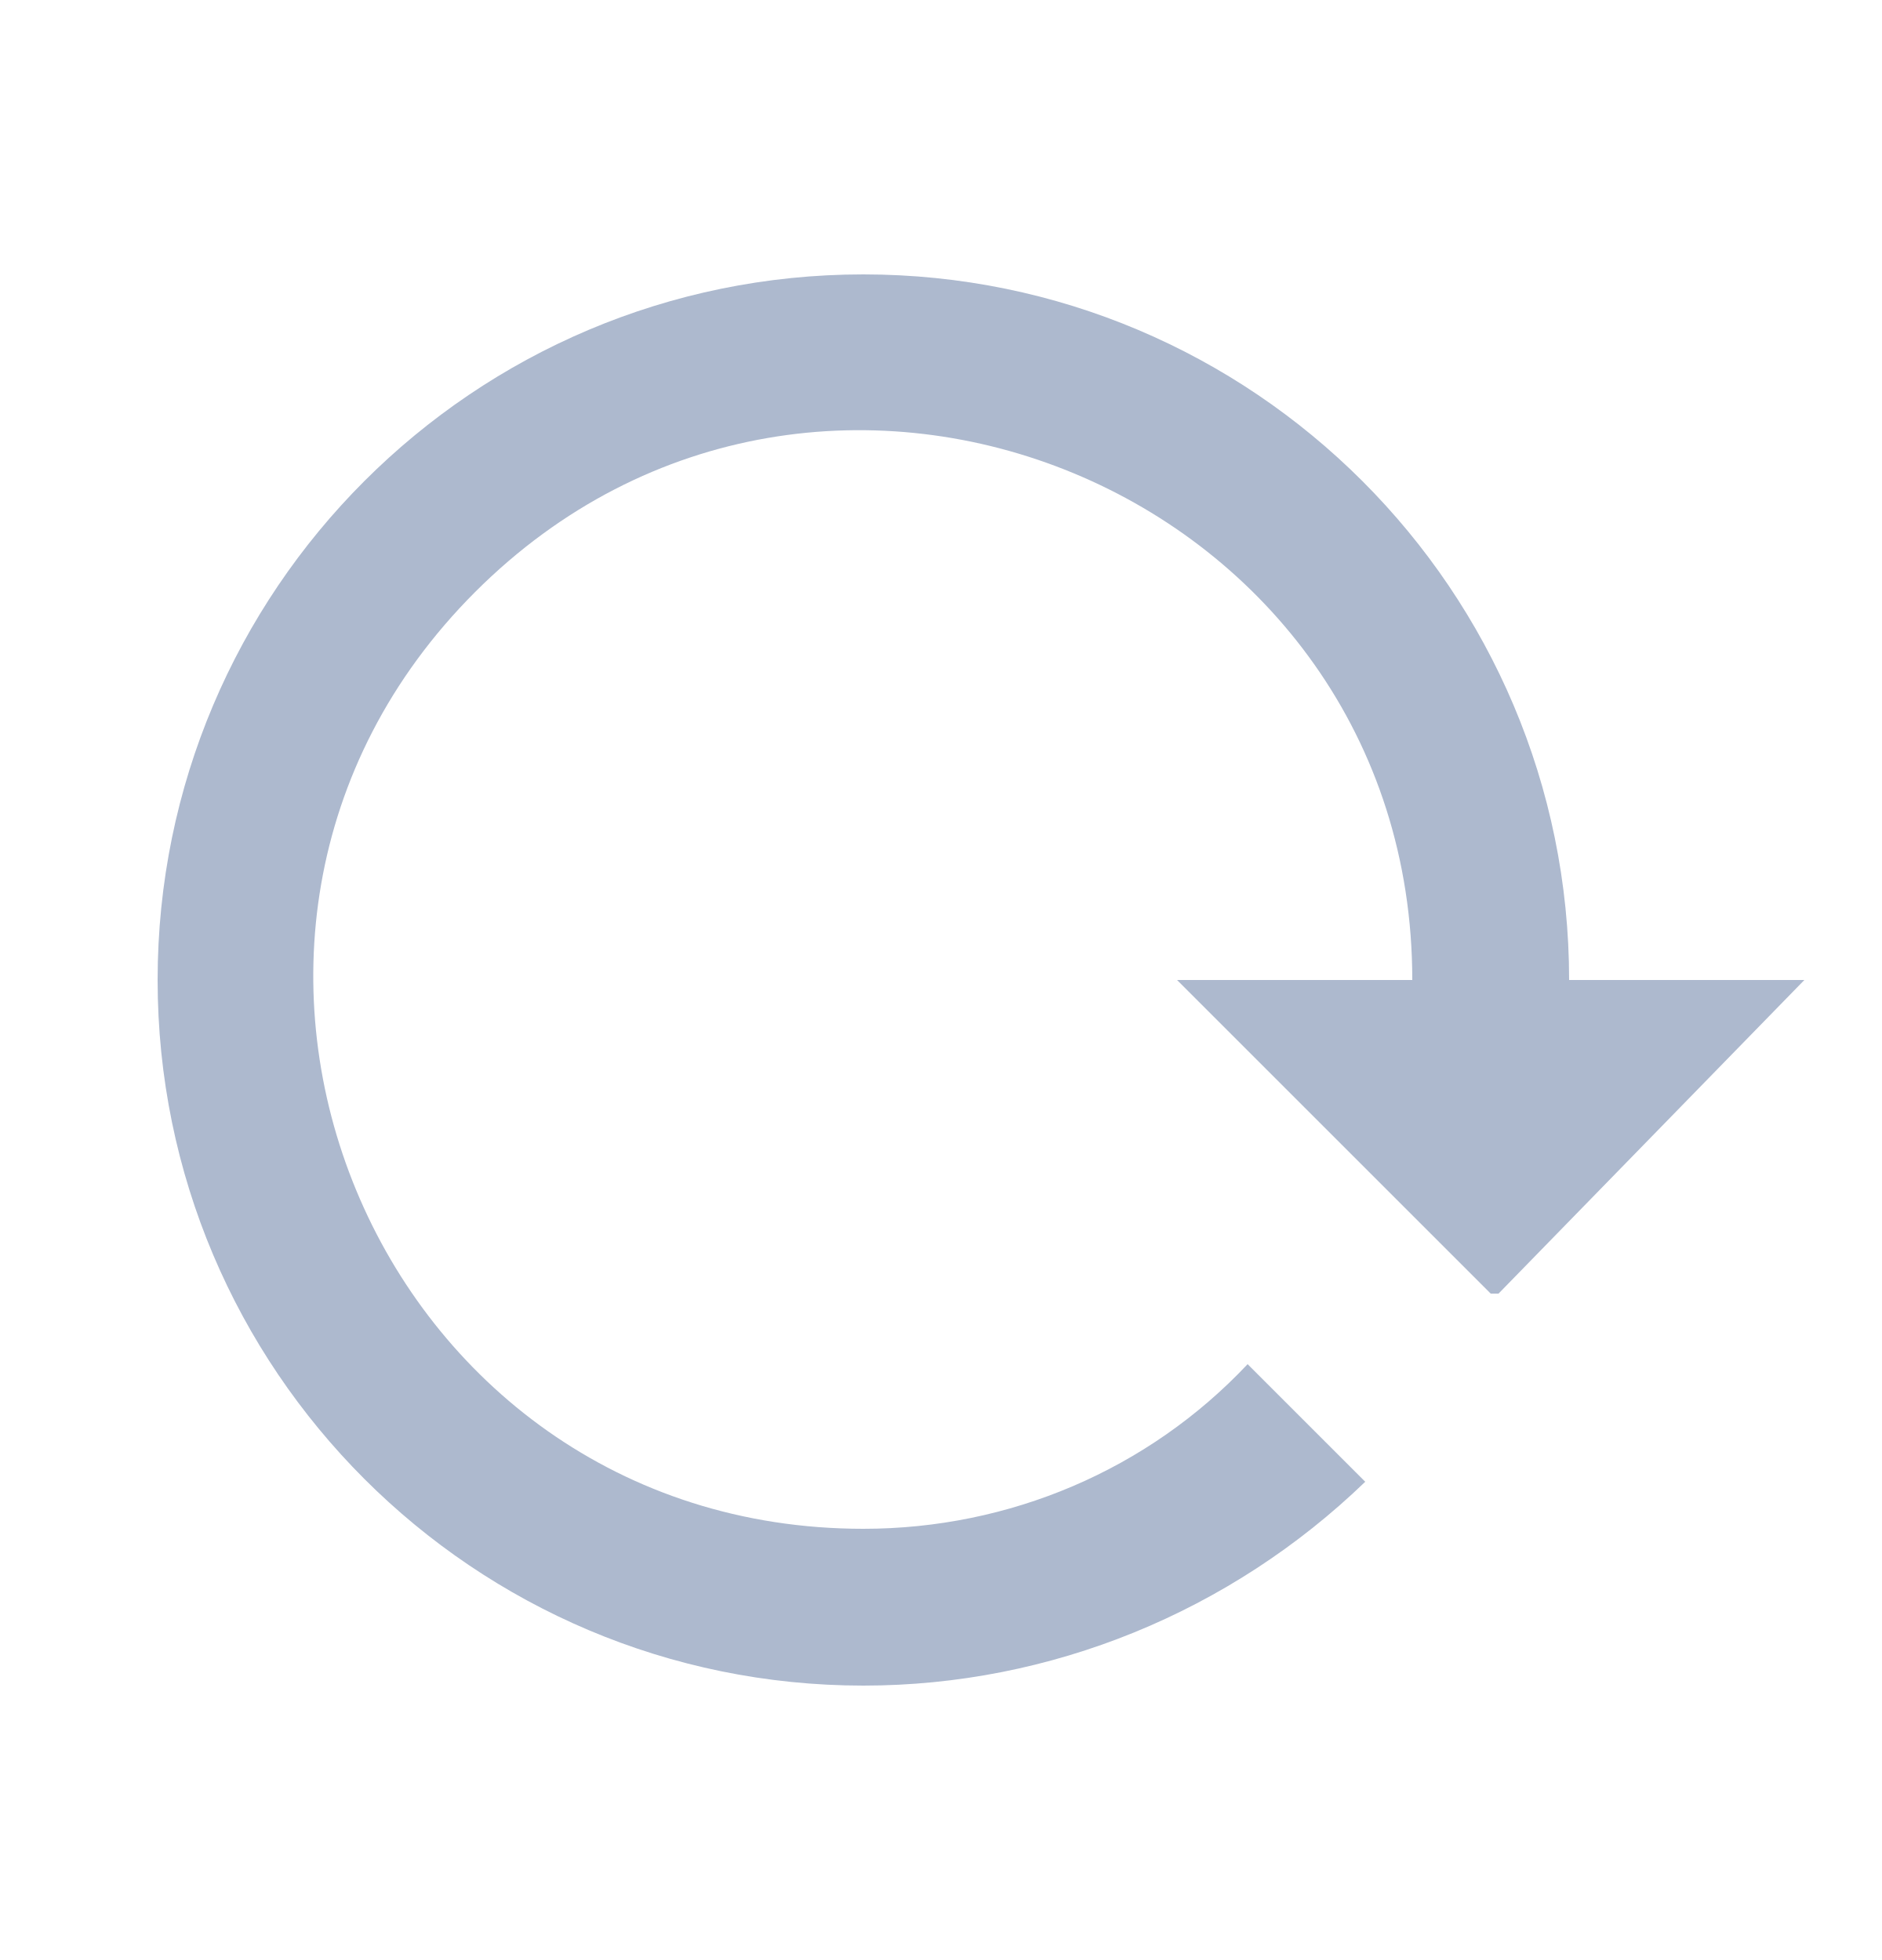
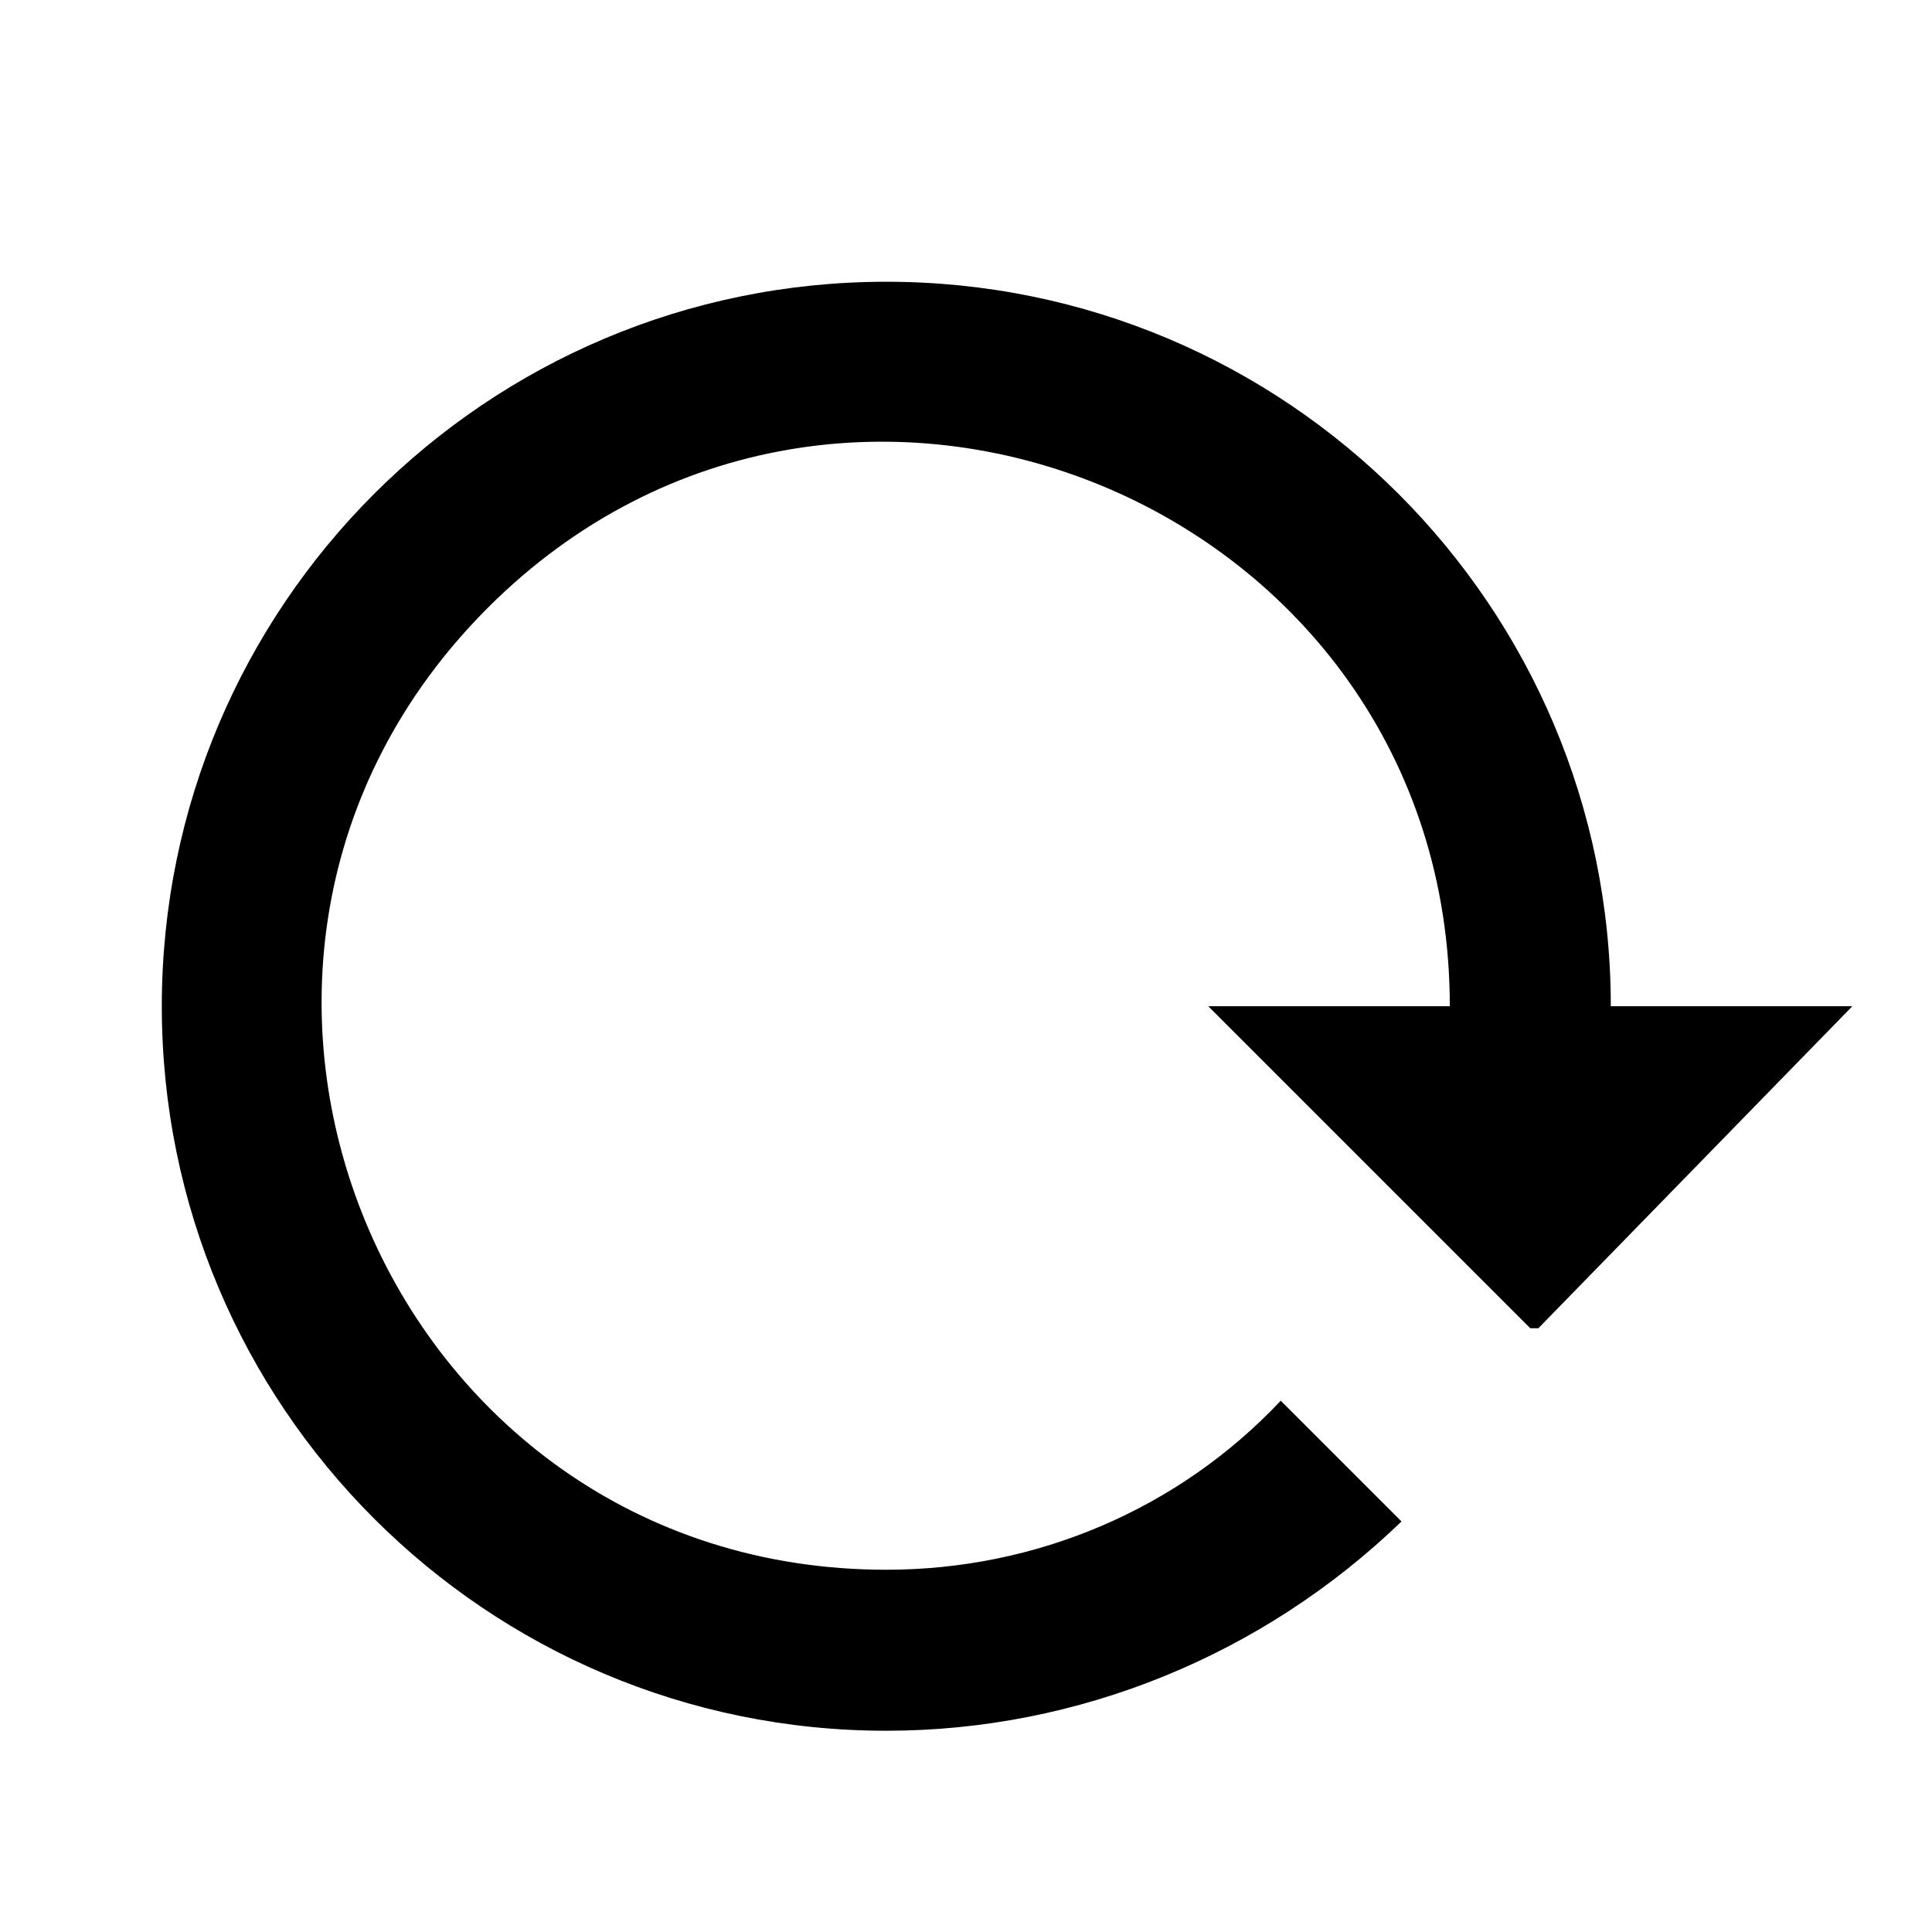
- <svg xmlns="http://www.w3.org/2000/svg" width="24" height="25" viewBox="0 0 24 25" fill="none">
-   <path d="M2.01 12.5C2.01 17.47 6.04 21.5 11.01 21.5C13.4 21.5 15.69 20.56 17.41 18.9L15.91 17.4C14.64 18.75 12.87 19.5 11.01 19.5C4.77 19.5 1.65 11.96 6.06 7.55C10.47 3.14 18.01 6.27 18.01 12.5H15.01L19.01 16.5H19.11L23.01 12.5H20.01C20.01 7.53 15.98 3.5 11.01 3.5C6.04 3.5 2.01 7.53 2.01 12.5Z" fill="#ADB9CE" />
+ <svg xmlns="http://www.w3.org/2000/svg" width="24" height="24" viewBox="0 0 24 24" fill="none">
+   <path d="M2.01 12.5C2.01 17.47 6.04 21.5 11.01 21.5C13.4 21.5 15.69 20.56 17.41 18.9L15.91 17.4C14.64 18.75 12.87 19.5 11.01 19.5C4.77 19.5 1.65 11.96 6.06 7.55C10.47 3.14 18.01 6.27 18.01 12.5H15.01L19.01 16.5H19.11L23.01 12.5H20.01C20.01 7.53 15.98 3.5 11.01 3.5C6.04 3.5 2.01 7.53 2.01 12.5Z" fill="currentColor" />
</svg>
